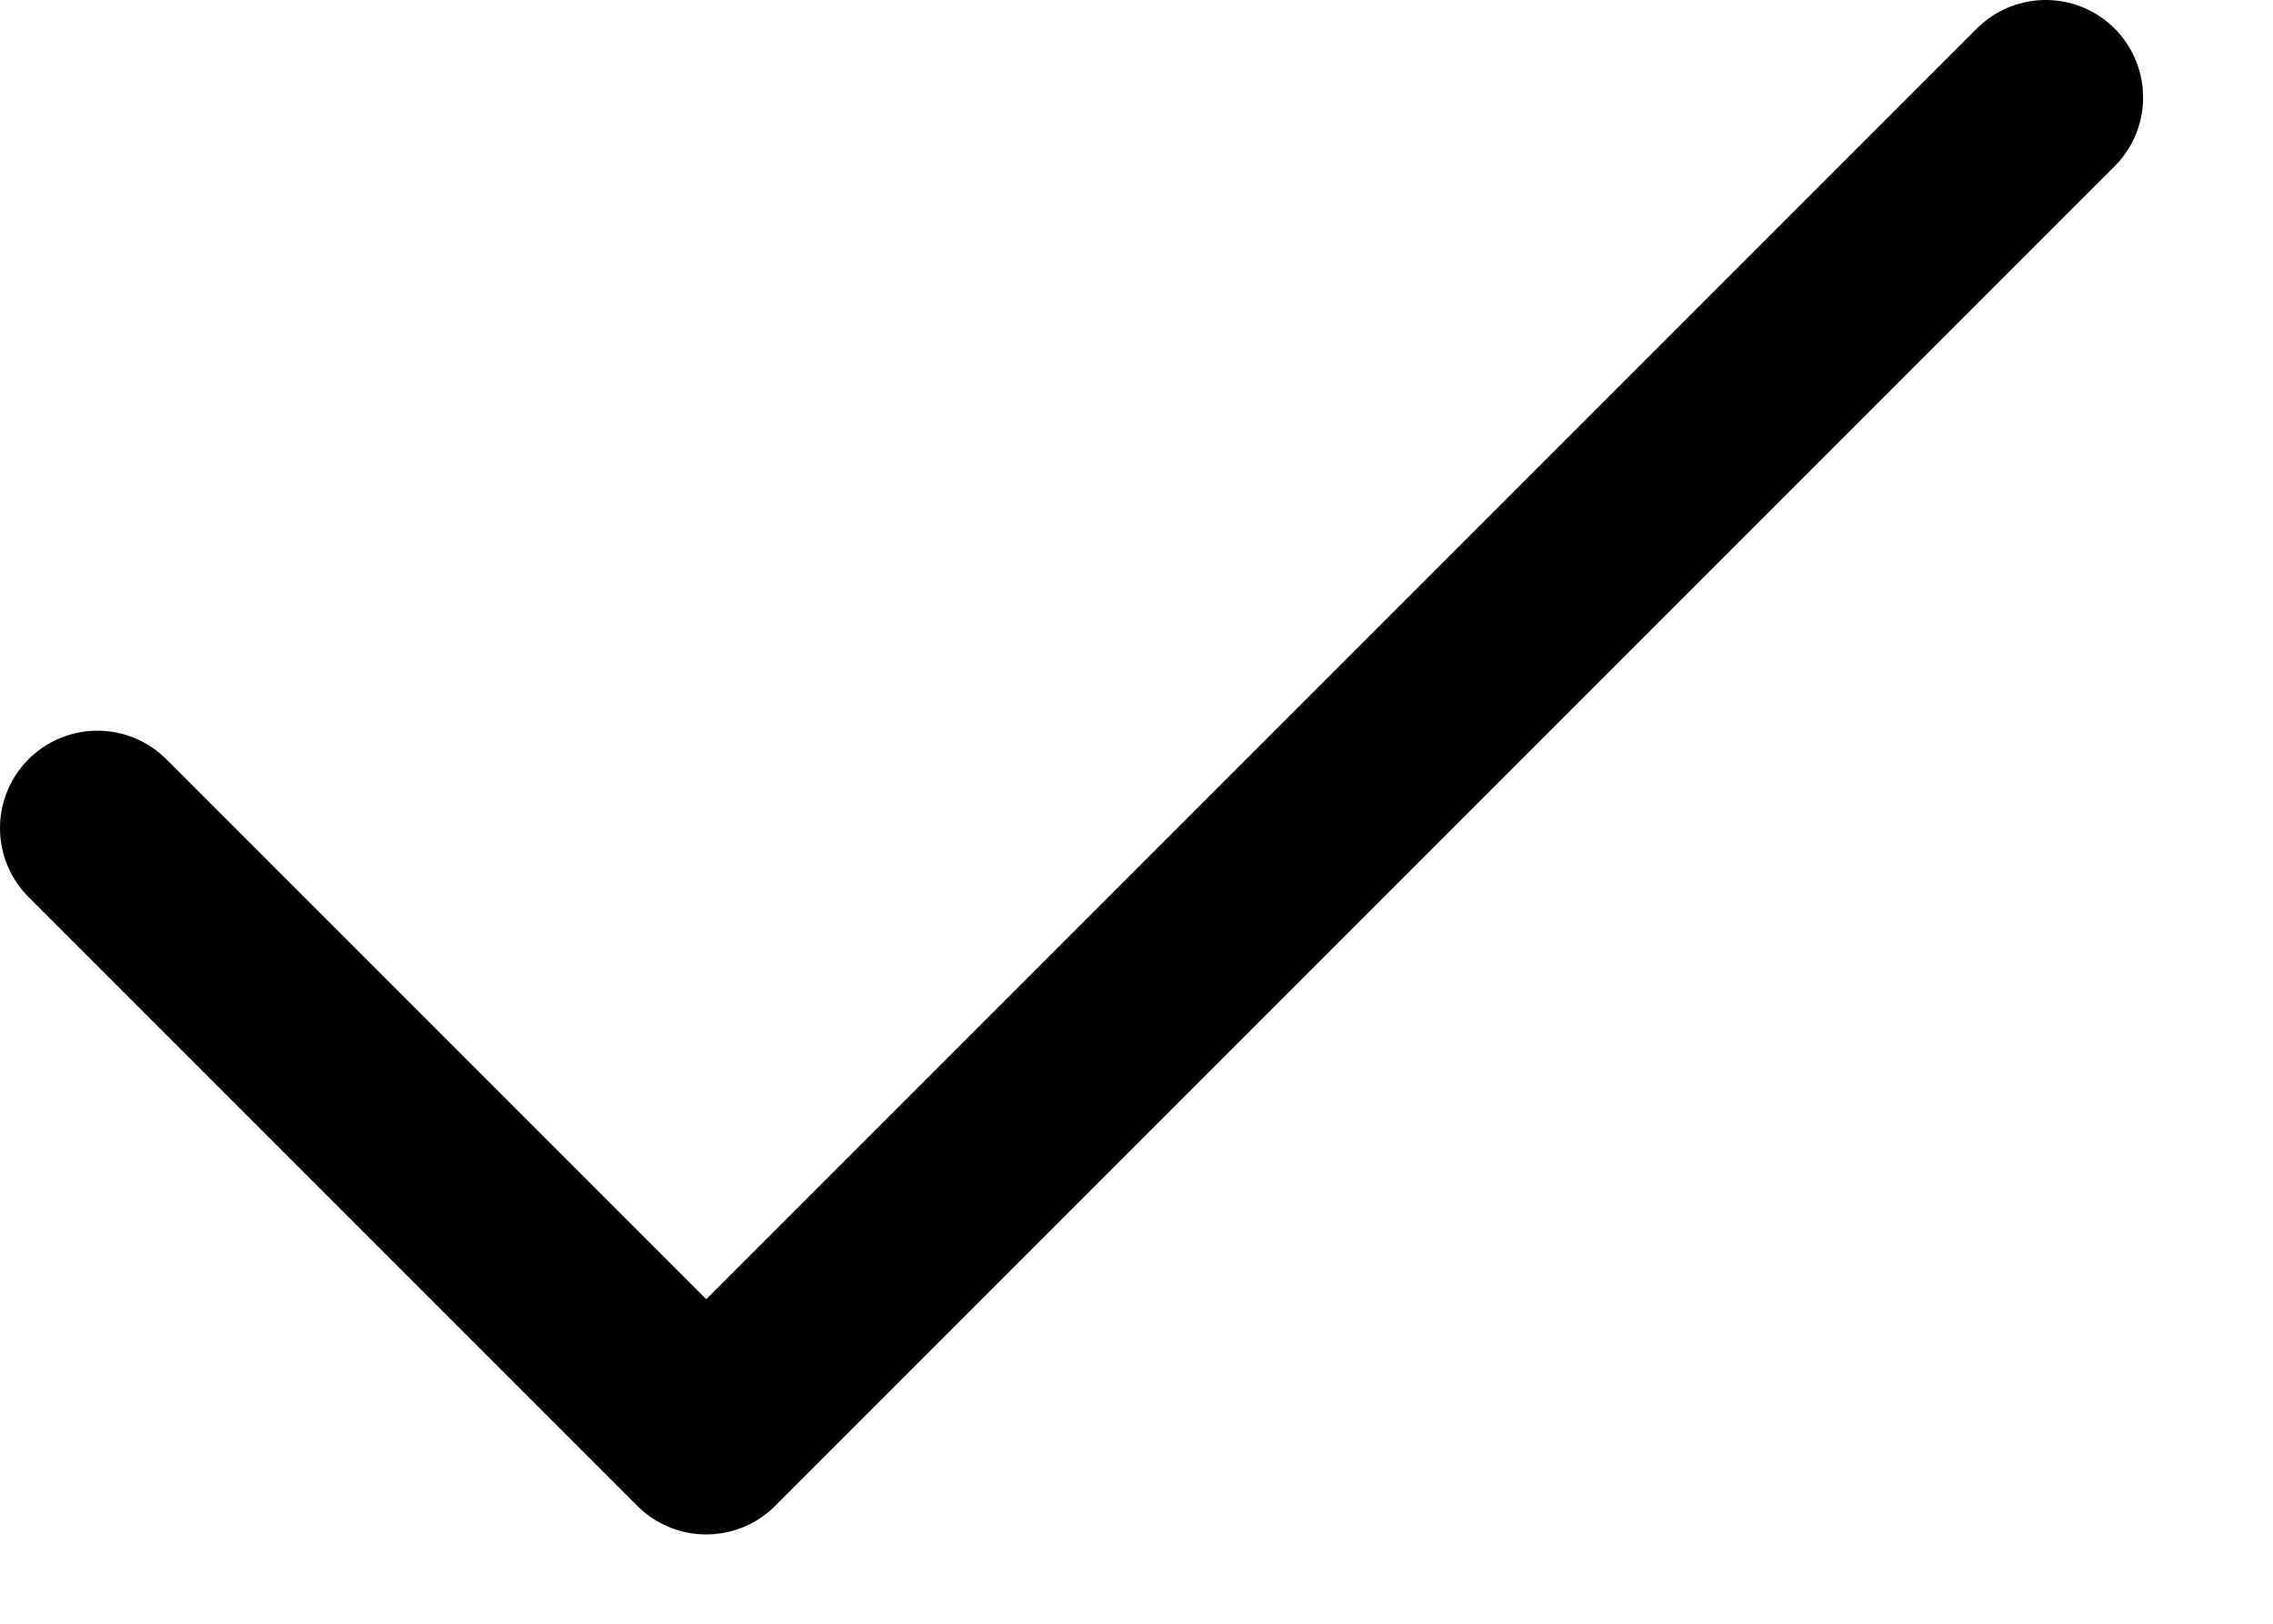
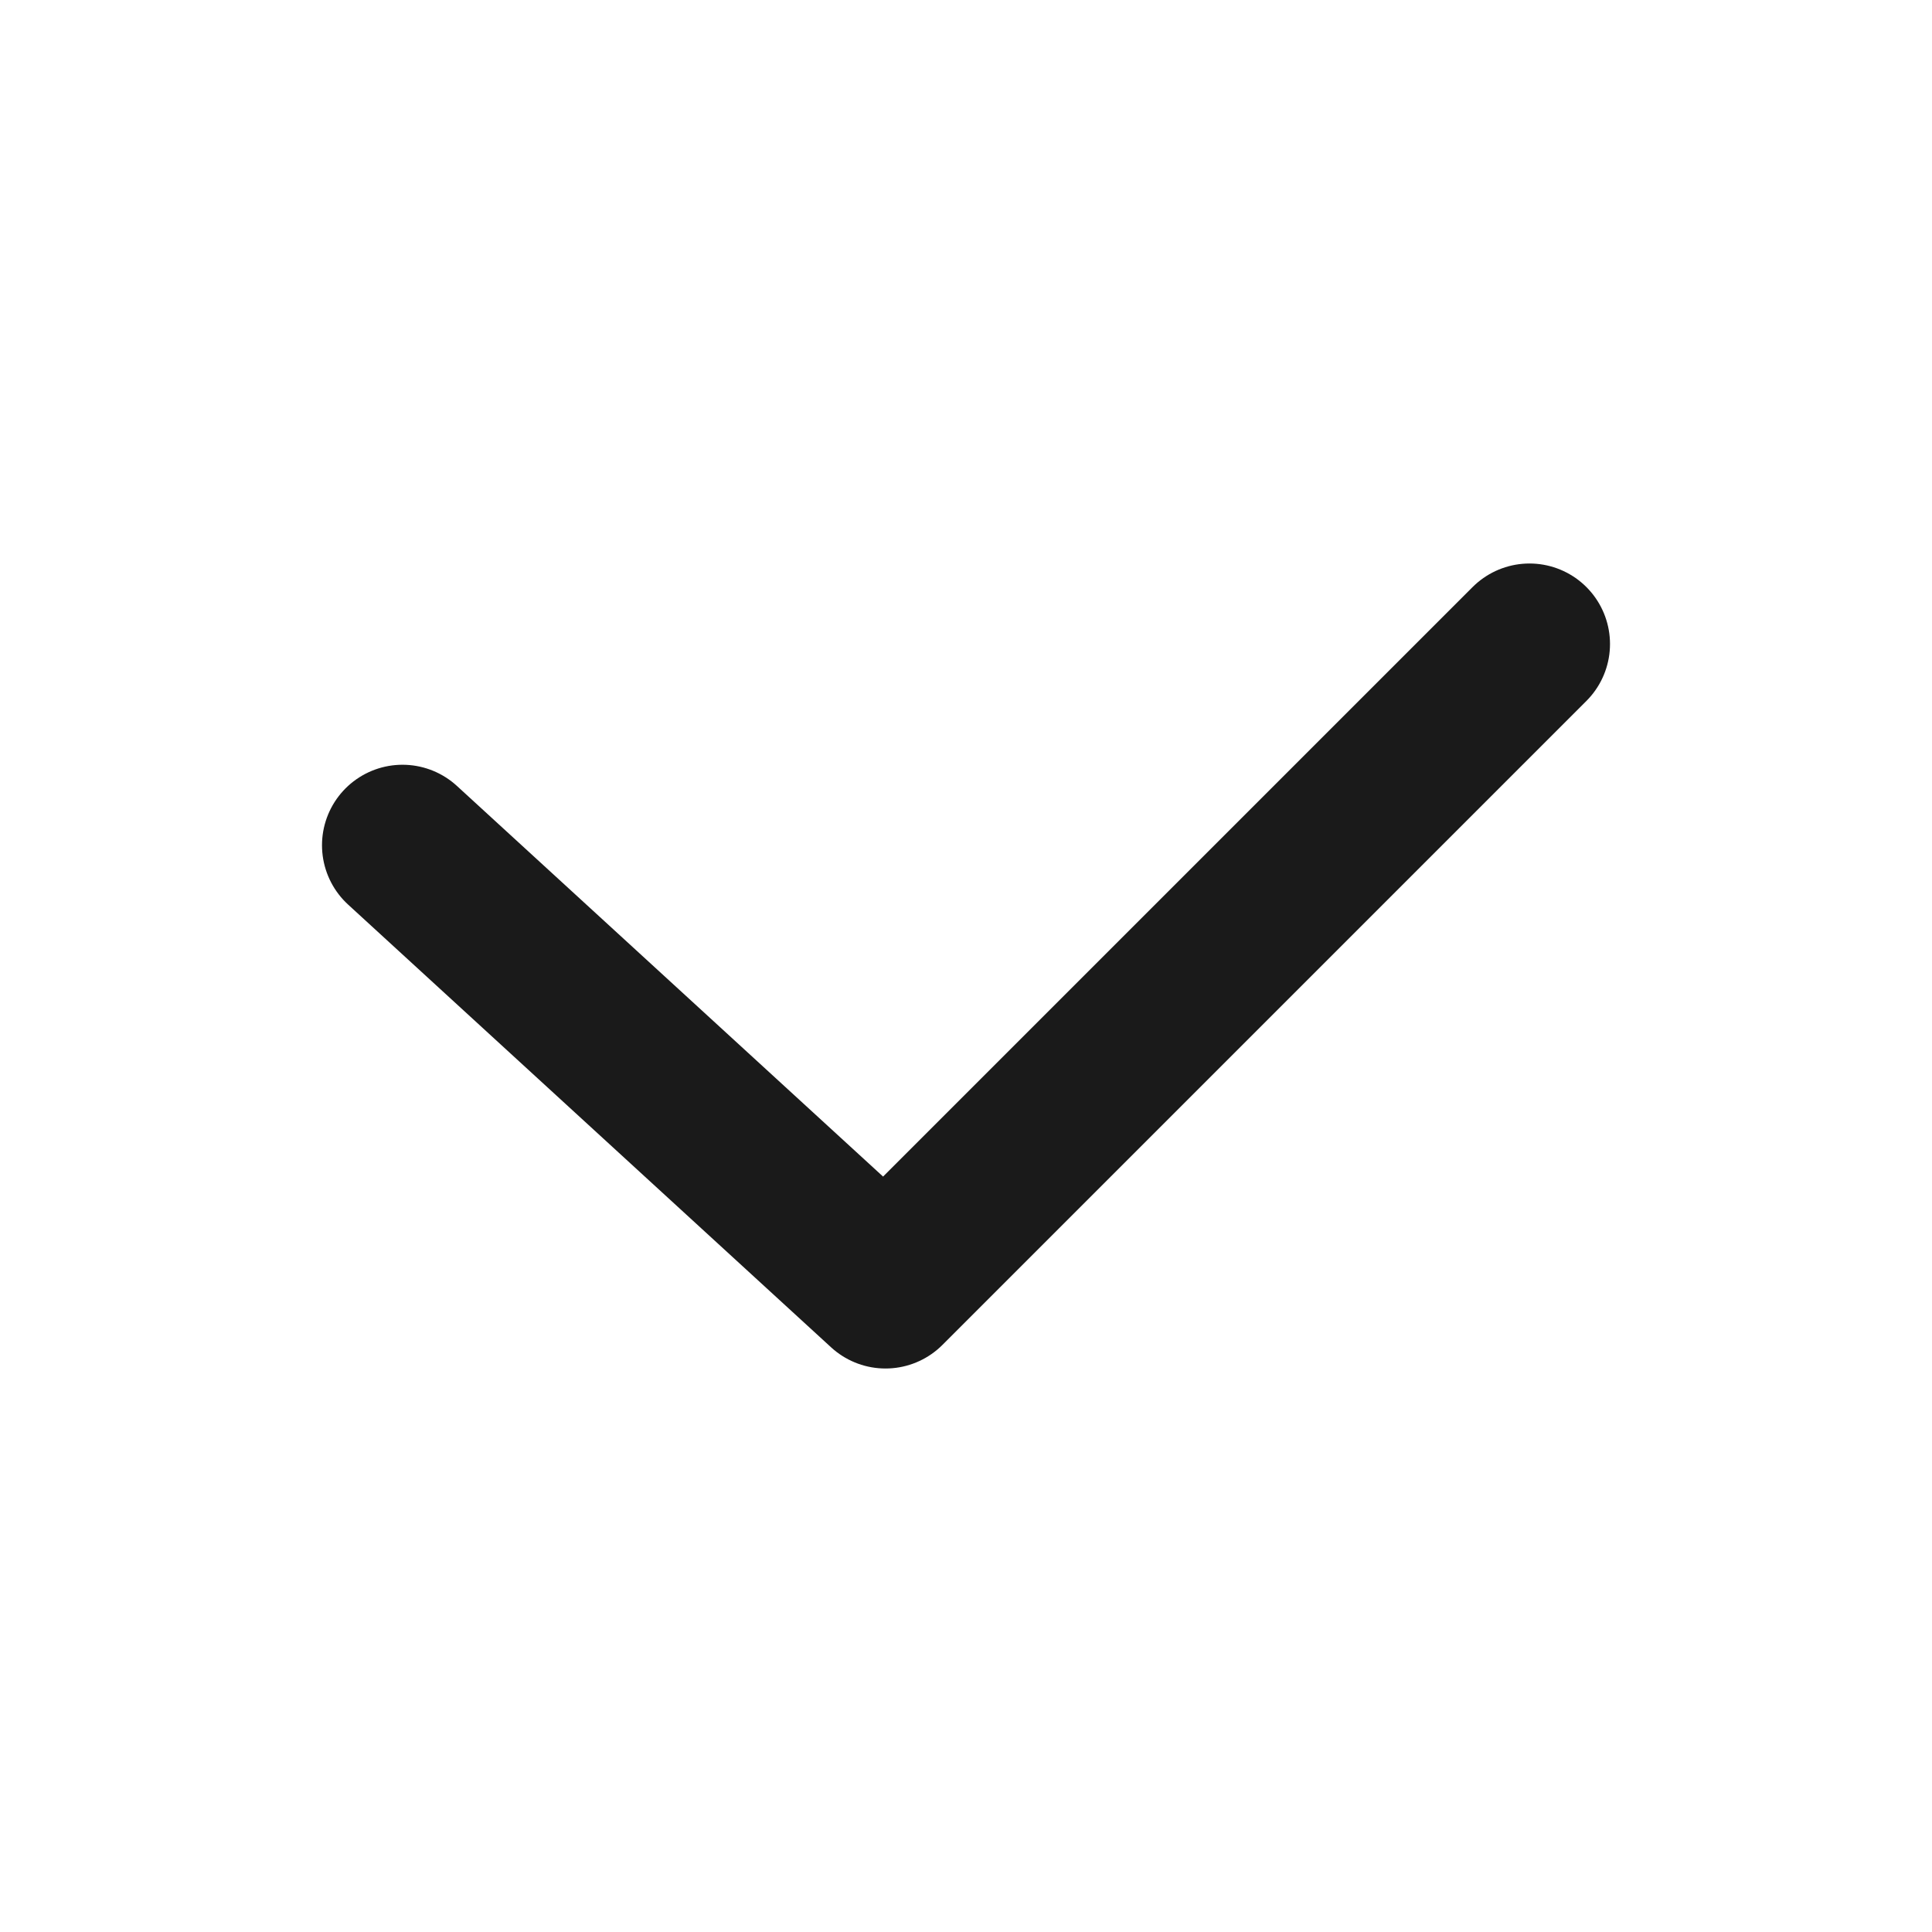
- <svg xmlns="http://www.w3.org/2000/svg" width="14" height="10" viewBox="0 0 14 10" fill="none">
-   <path d="M12.6 0.6L4.35 8.85L0.6 5.1" stroke="black" stroke-width="1.2" stroke-linecap="round" stroke-linejoin="round" />
+ <svg xmlns="http://www.w3.org/2000/svg" width="24" height="24" viewBox="0 0 24 24" fill="none">
+   <path d="M19 8L11 16L5 10.5" stroke="#1A1A1A" stroke-width="2" stroke-linecap="round" stroke-linejoin="round" />
</svg>
